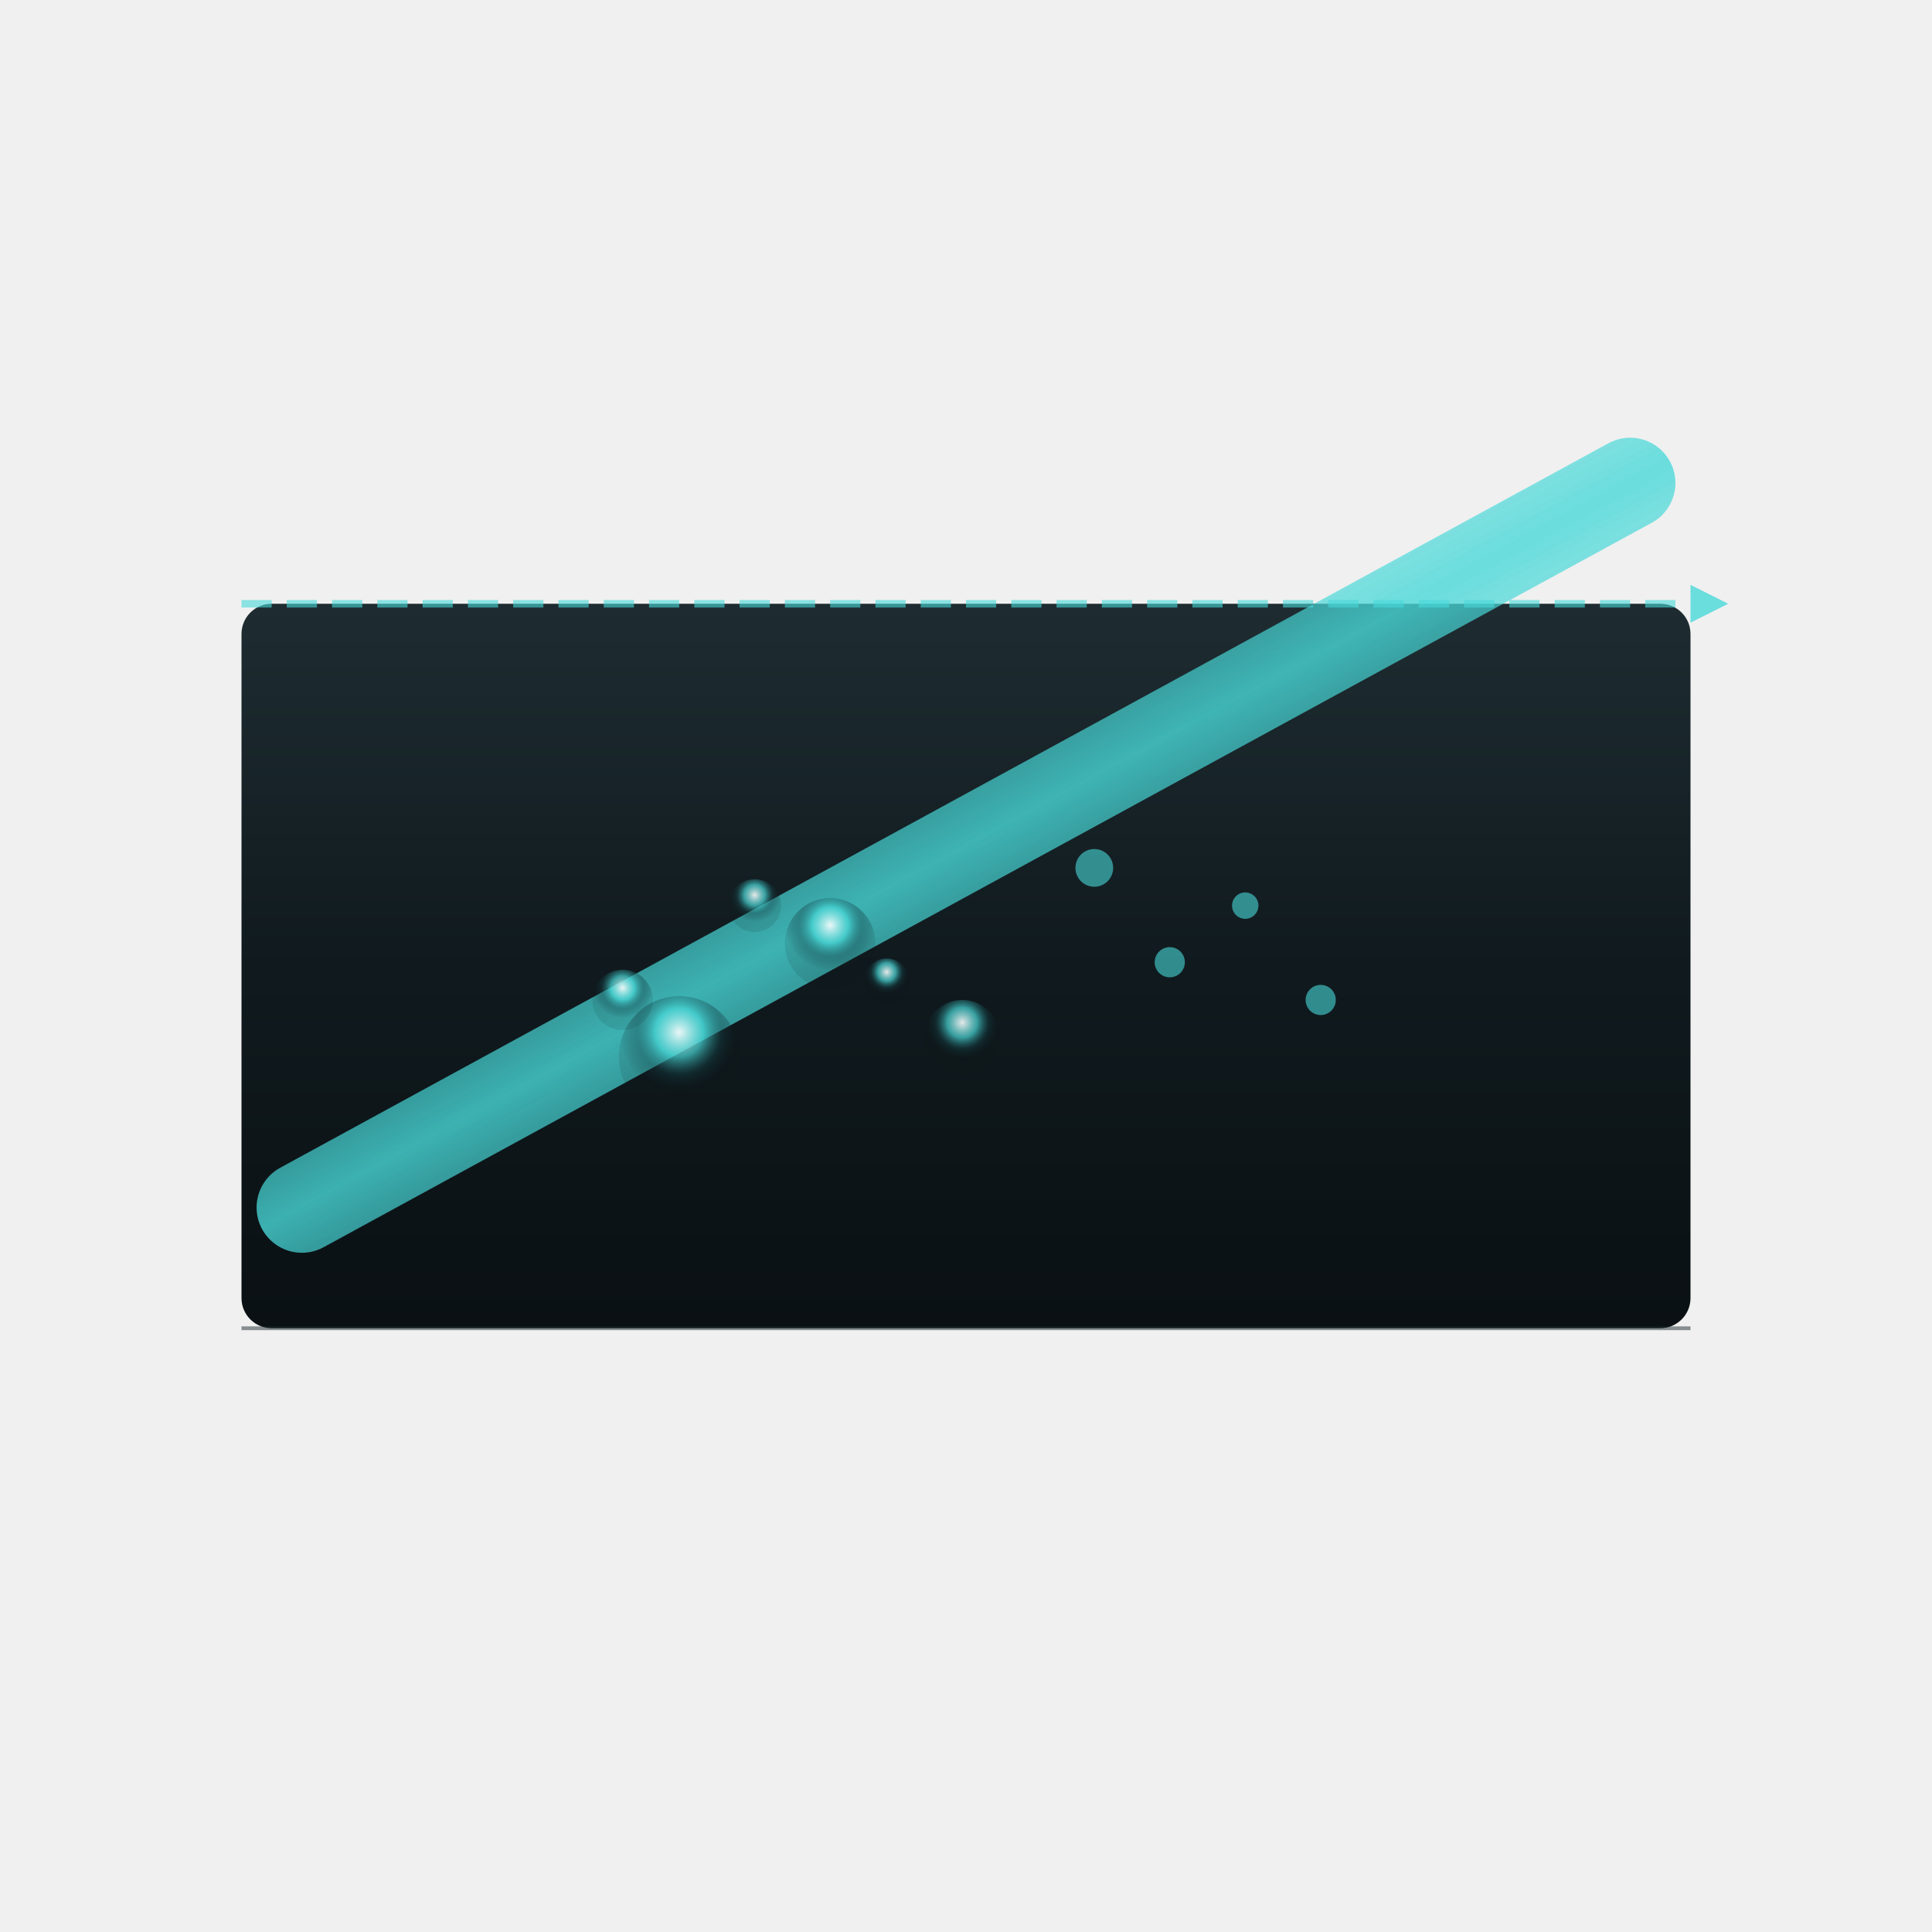
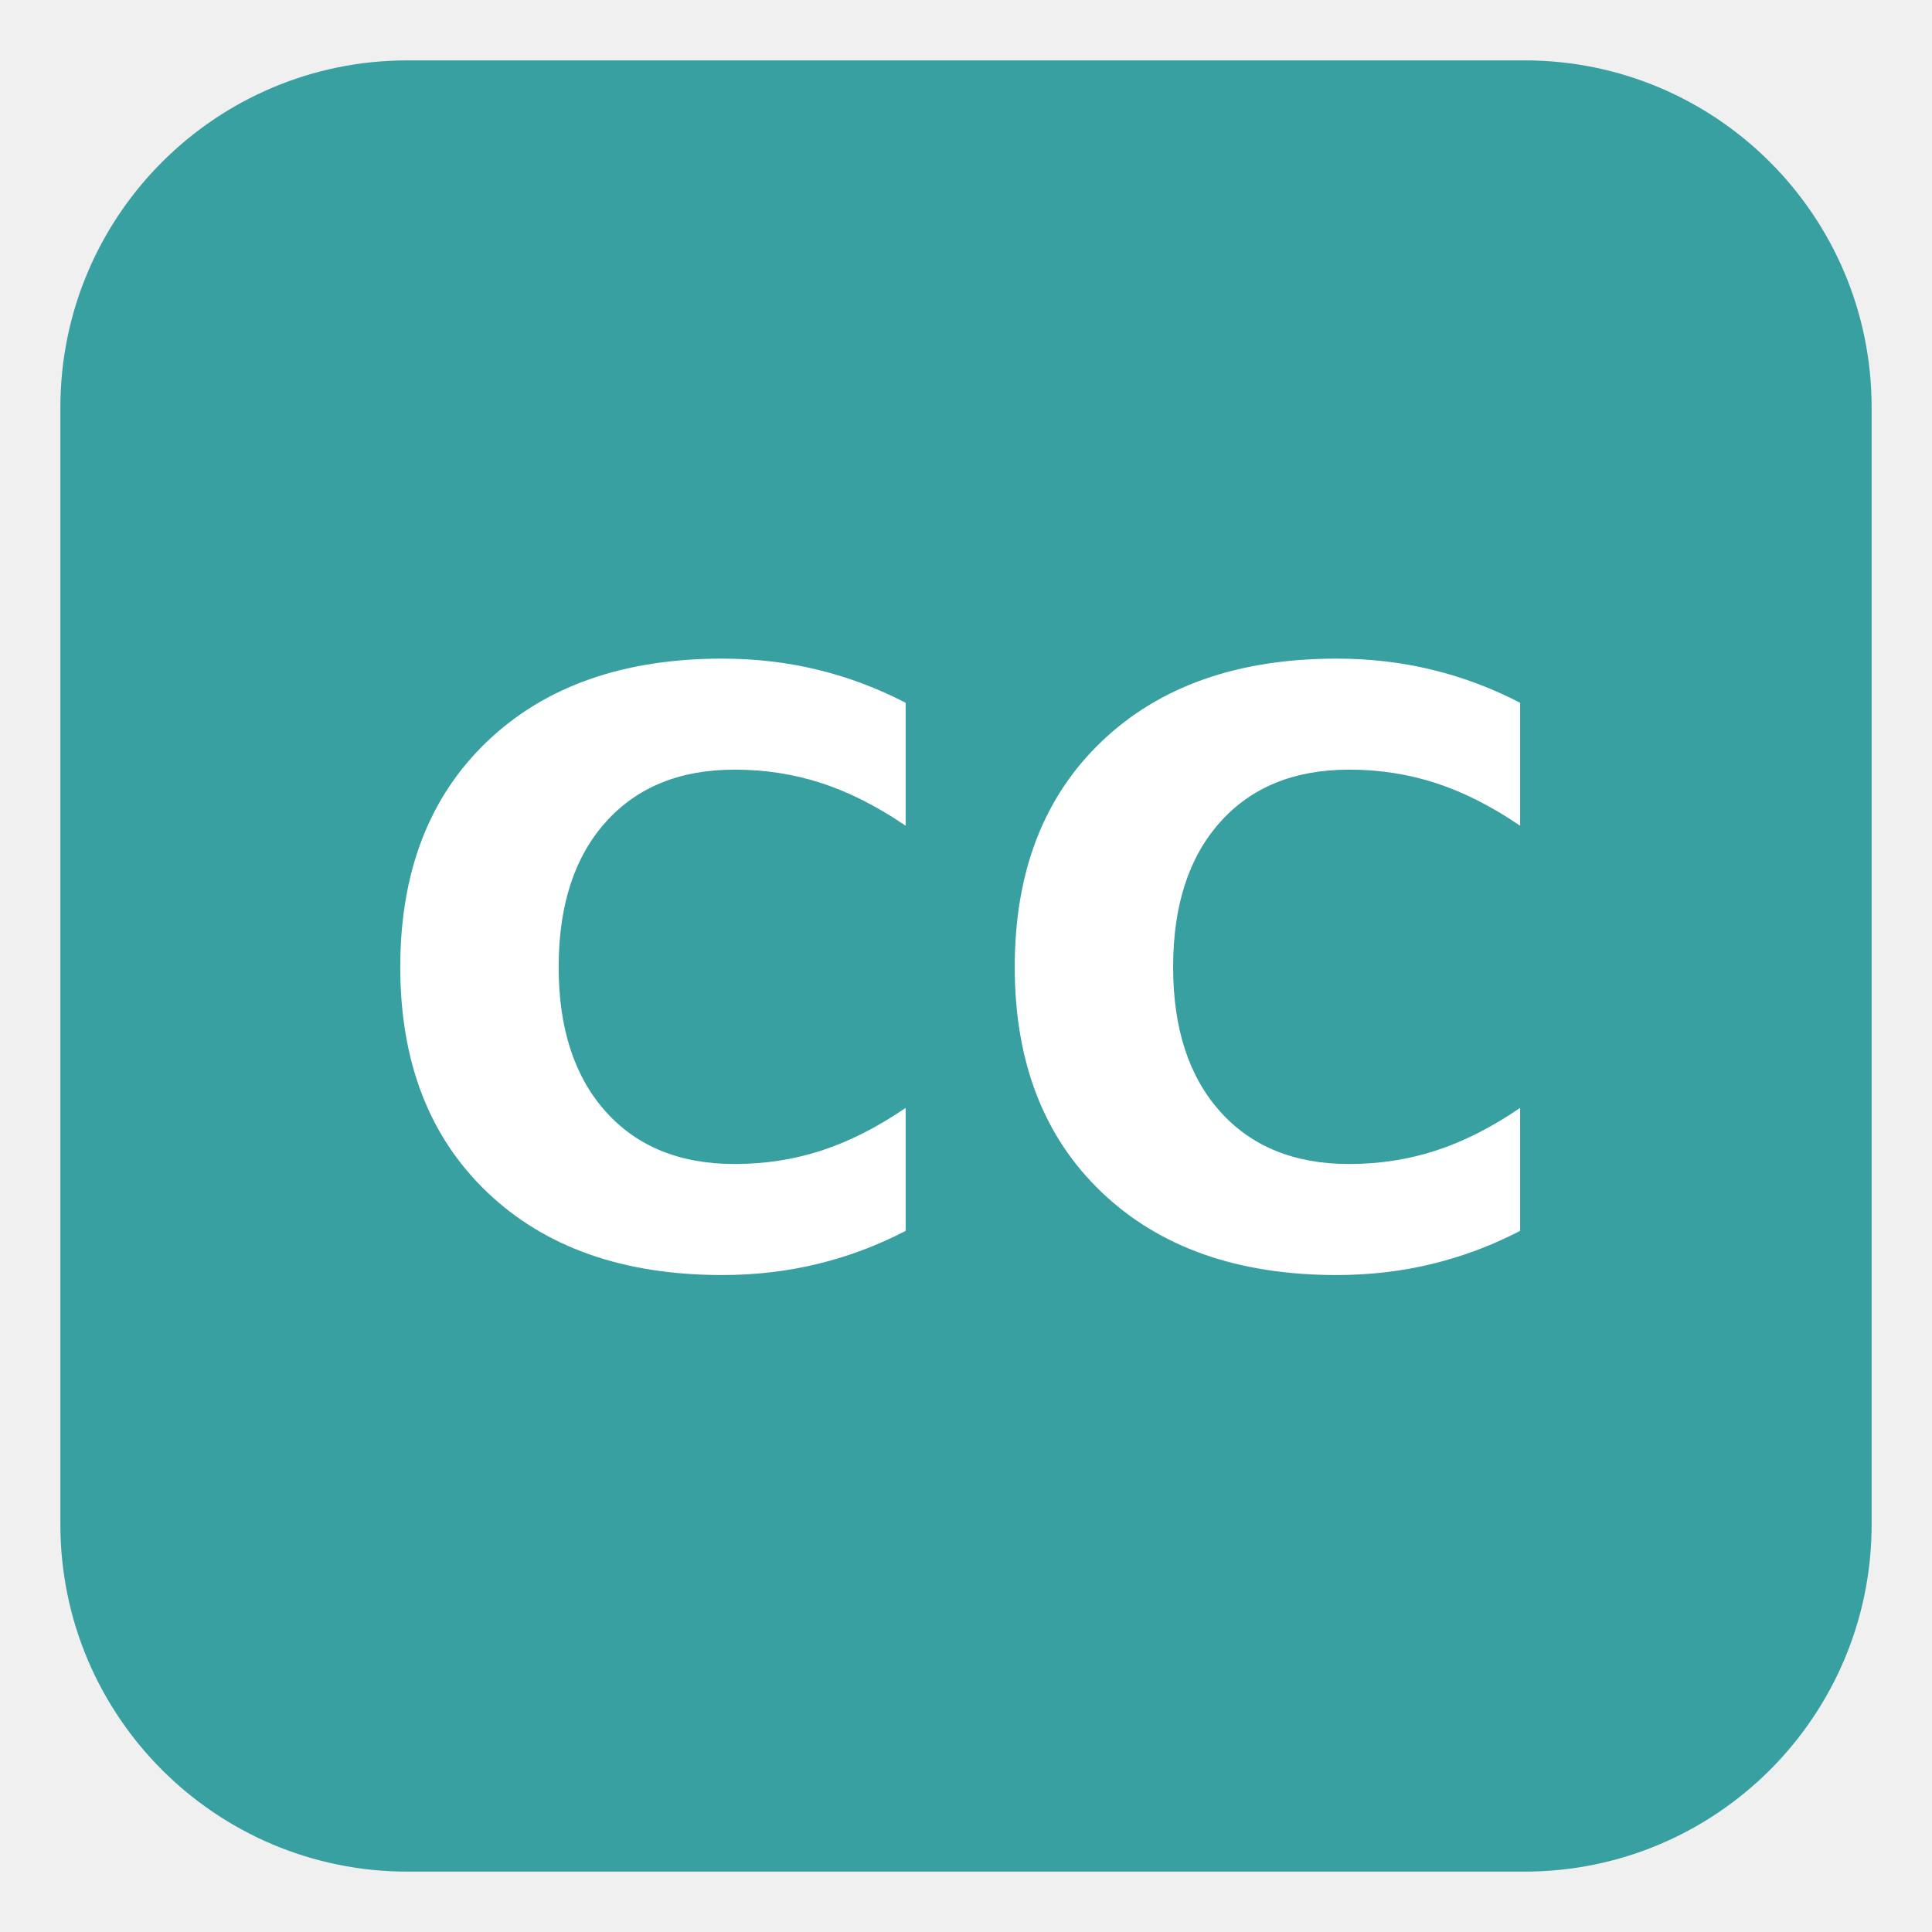
- <svg xmlns="http://www.w3.org/2000/svg" viewBox="0 0 512 512" width="512" height="512">
-   <defs>
-     <linearGradient id="sheen" x1="0%" y1="0%" x2="100%" y2="100%">
-       <stop offset="0%" stop-color="#48d8d8" stop-opacity="0.2" />
-       <stop offset="40%" stop-color="#48d8d8" stop-opacity="0.6" />
-       <stop offset="50%" stop-color="#48d8d8" stop-opacity="1" />
-       <stop offset="60%" stop-color="#48d8d8" stop-opacity="0.6" />
-       <stop offset="100%" stop-color="#48d8d8" stop-opacity="0.2" />
-     </linearGradient>
-     <radialGradient id="bead" cx="50%" cy="30%" r="50%">
-       <stop offset="0%" stop-color="#ffffff" stop-opacity="0.9" />
-       <stop offset="40%" stop-color="#48d8d8" stop-opacity="0.7" />
-       <stop offset="70%" stop-color="#144449" stop-opacity="0.4" />
-       <stop offset="100%" stop-color="#0a1013" stop-opacity="0.1" />
-     </radialGradient>
-     <linearGradient id="panel" x1="0%" y1="0%" x2="0%" y2="100%">
-       <stop offset="0%" stop-color="#1e2c31" />
-       <stop offset="50%" stop-color="#101a1e" />
-       <stop offset="100%" stop-color="#0a1013" />
-     </linearGradient>
-   </defs>
-   <rect x="64" y="160" width="384" height="192" rx="8" fill="url(#panel)" />
-   <path d="M64 160 L448 160" stroke="#48d8d8" stroke-width="2" stroke-dasharray="8,4" opacity="0.6" />
-   <polygon points="448,155 458,160 448,165" fill="#48d8d8" opacity="0.8" />
-   <path d="M80 320 L432 128" stroke="url(#sheen)" stroke-width="24" stroke-linecap="round" opacity="0.8" />
-   <g fill="url(#bead)">
-     <circle cx="180" cy="280" r="16" />
-     <circle cx="220" cy="250" r="12" />
-     <circle cx="255" cy="275" r="10" />
-     <circle cx="200" cy="240" r="7" />
-     <circle cx="235" cy="260" r="6" />
-     <circle cx="165" cy="265" r="8" />
+ <svg xmlns="http://www.w3.org/2000/svg" viewBox="0 0 256 256" width="256" height="256" role="img" aria-label="CC">
+   <rect x="8" y="8" width="240" height="240" rx="46" ry="46" fill="#38a0a0" />
+   <g fill="#ffffff" fill-rule="evenodd">
+     <path d="M1372 82Q1266 27 1151.0 -1.0Q1036 -29 911 -29Q538 -29 320.0 179.5Q102 388 102 745Q102 1103 320.0 1311.5Q538 1520 911 1520Q1036 1520 1151.0 1492.0Q1266 1464 1372 1409V1100Q1265 1173 1161.0 1207.0Q1057 1241 942 1241Q736 1241 618.0 1109.0Q500 977 500 745Q500 514 618.0 382.0Q736 250 942 250Q1057 250 1161.0 284.0Q1265 318 1372 391Z" transform="translate(47.66,167.42) scale(0.05273,-0.05273)" />
+     <path d="M1372 82Q1266 27 1151.0 -1.0Q1036 -29 911 -29Q538 -29 320.0 179.5Q102 388 102 745Q102 1103 320.0 1311.5Q538 1520 911 1520Q1036 1520 1151.0 1492.0Q1266 1464 1372 1409V1100Q1265 1173 1161.0 1207.0Q1057 1241 942 1241Q736 1241 618.0 1109.0Q500 977 500 745Q500 514 618.0 382.0Q736 250 942 250Q1057 250 1161.0 284.0Q1265 318 1372 391Z" transform="translate(129.08,167.42) scale(0.05273,-0.05273)" />
  </g>
-   <g fill="#48d8d8" opacity="0.6">
-     <circle cx="290" cy="230" r="5" />
-     <circle cx="310" cy="255" r="4" />
-     <circle cx="330" cy="240" r="3.5" />
-     <circle cx="350" cy="265" r="4" />
-   </g>
-   <path d="M64 352 L448 352" stroke="#1e2c31" stroke-width="1" opacity="0.5" />
</svg>
